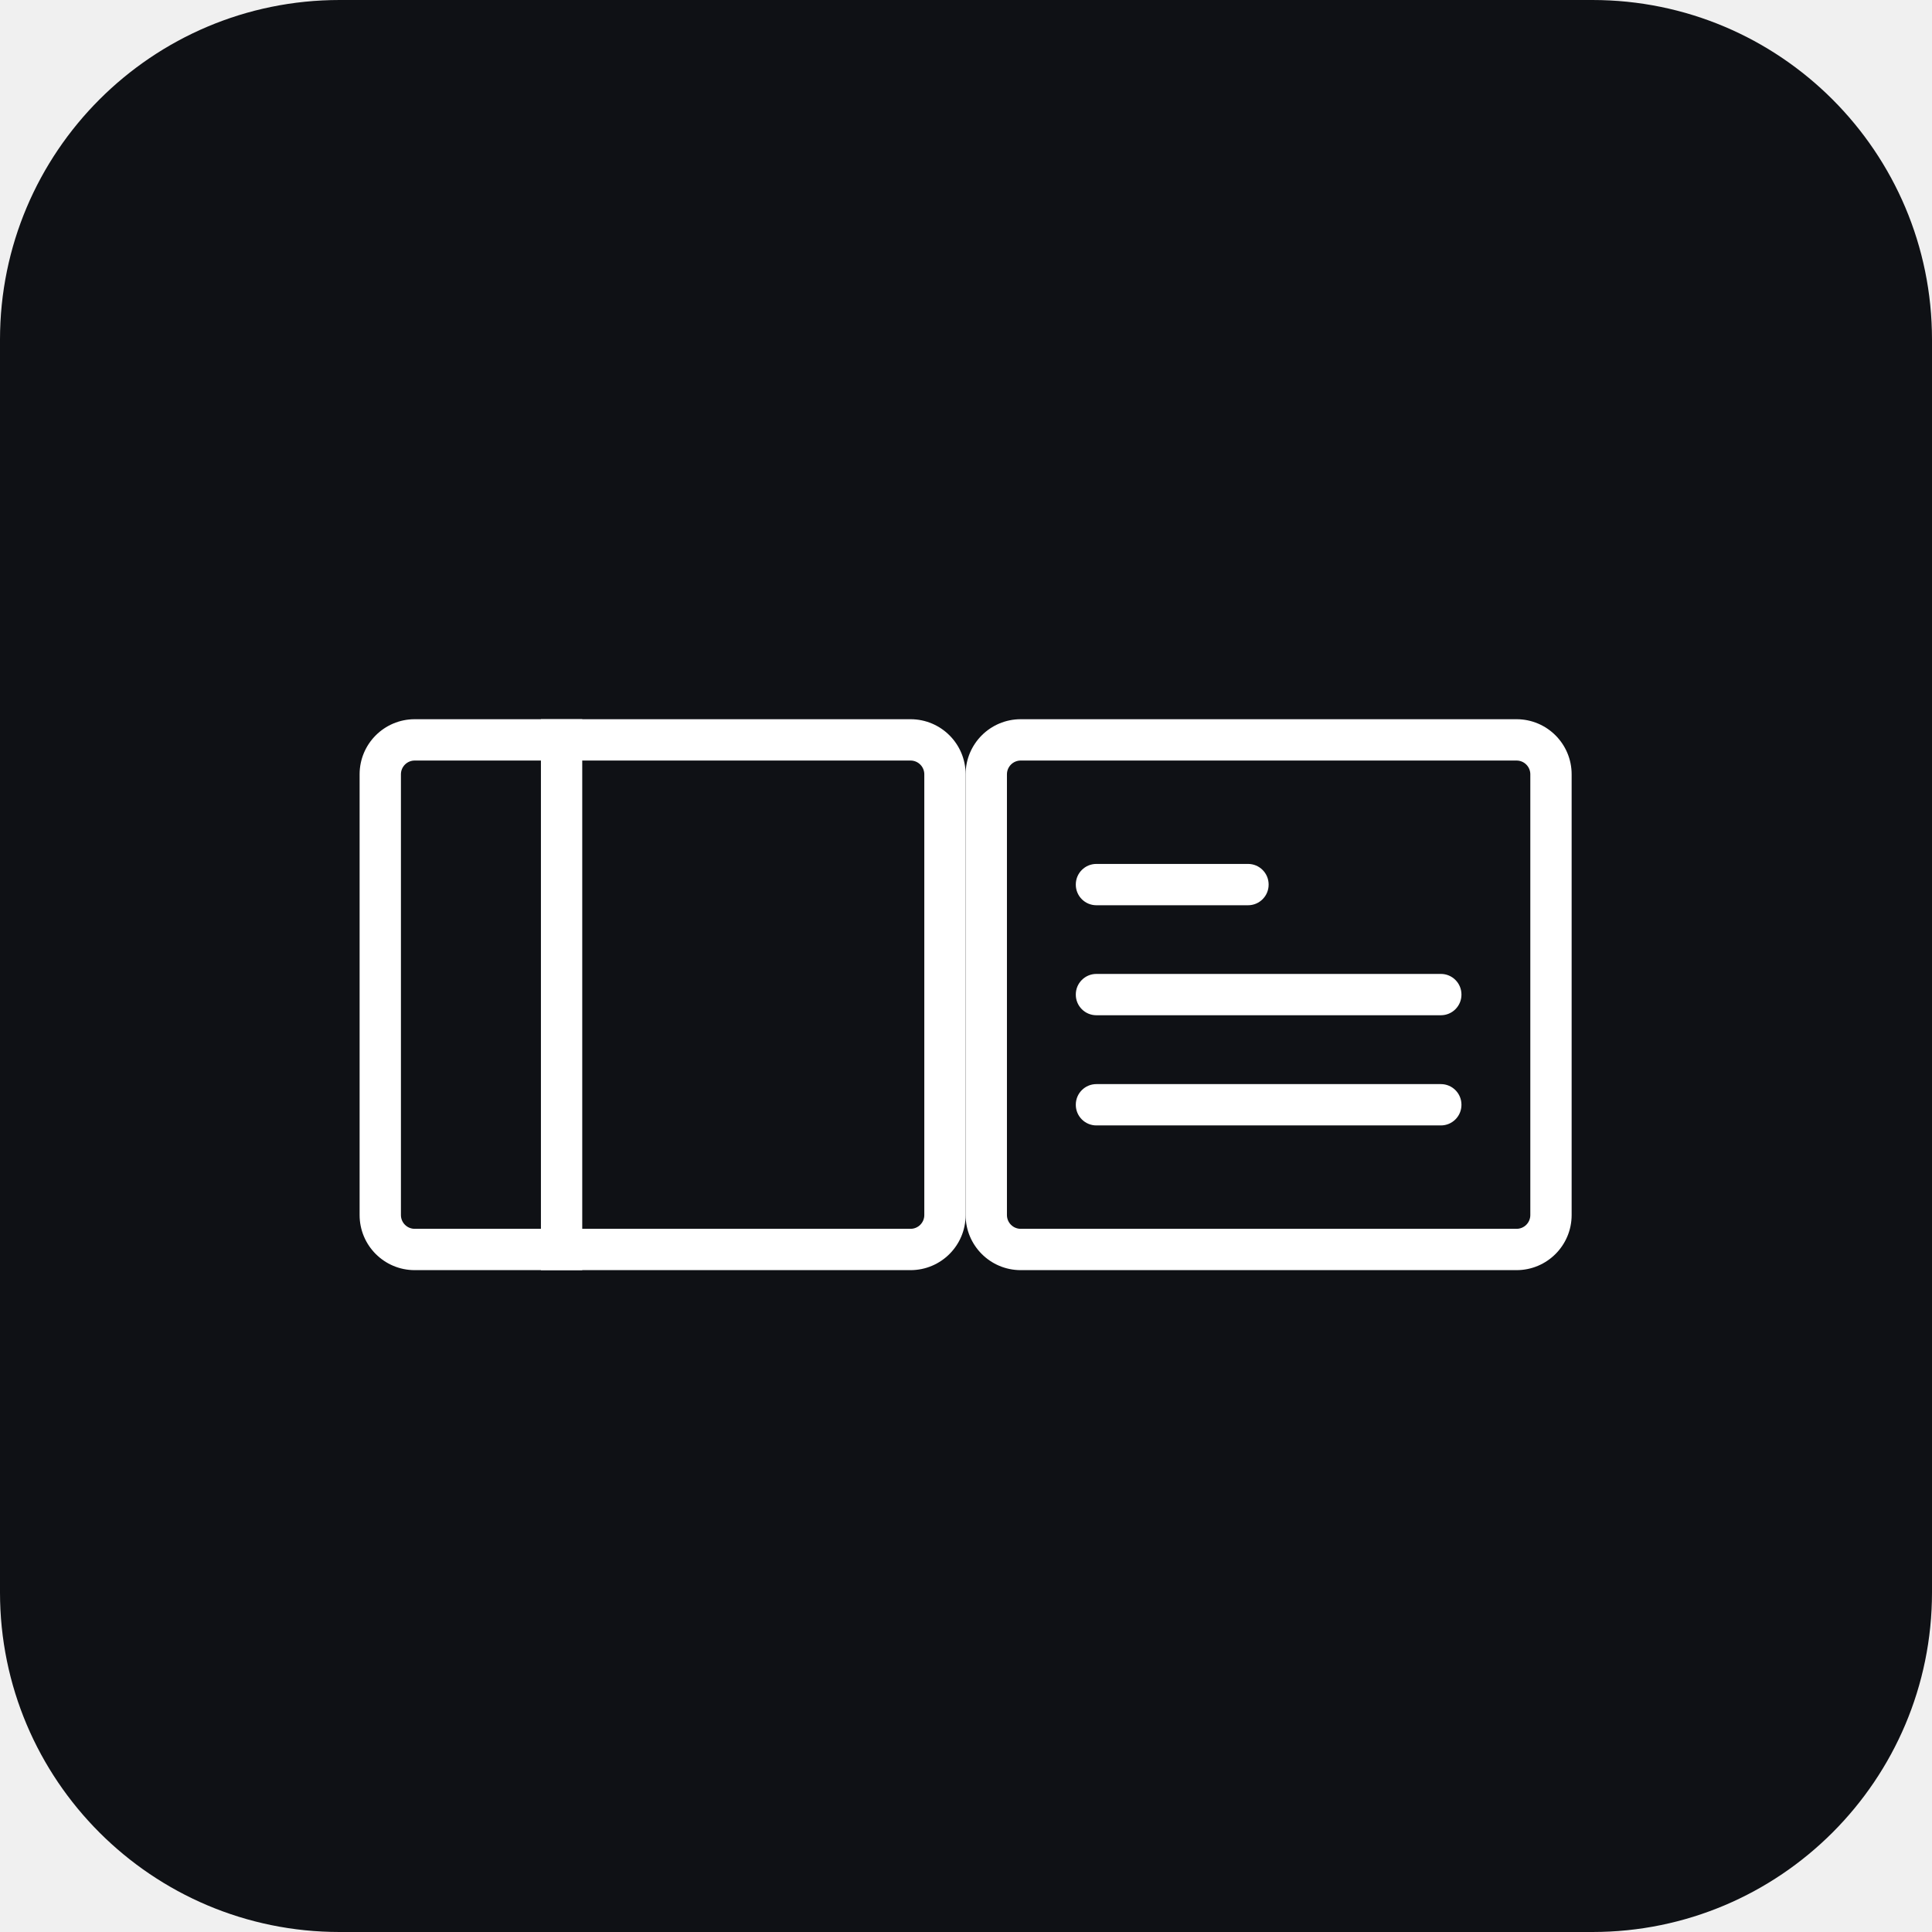
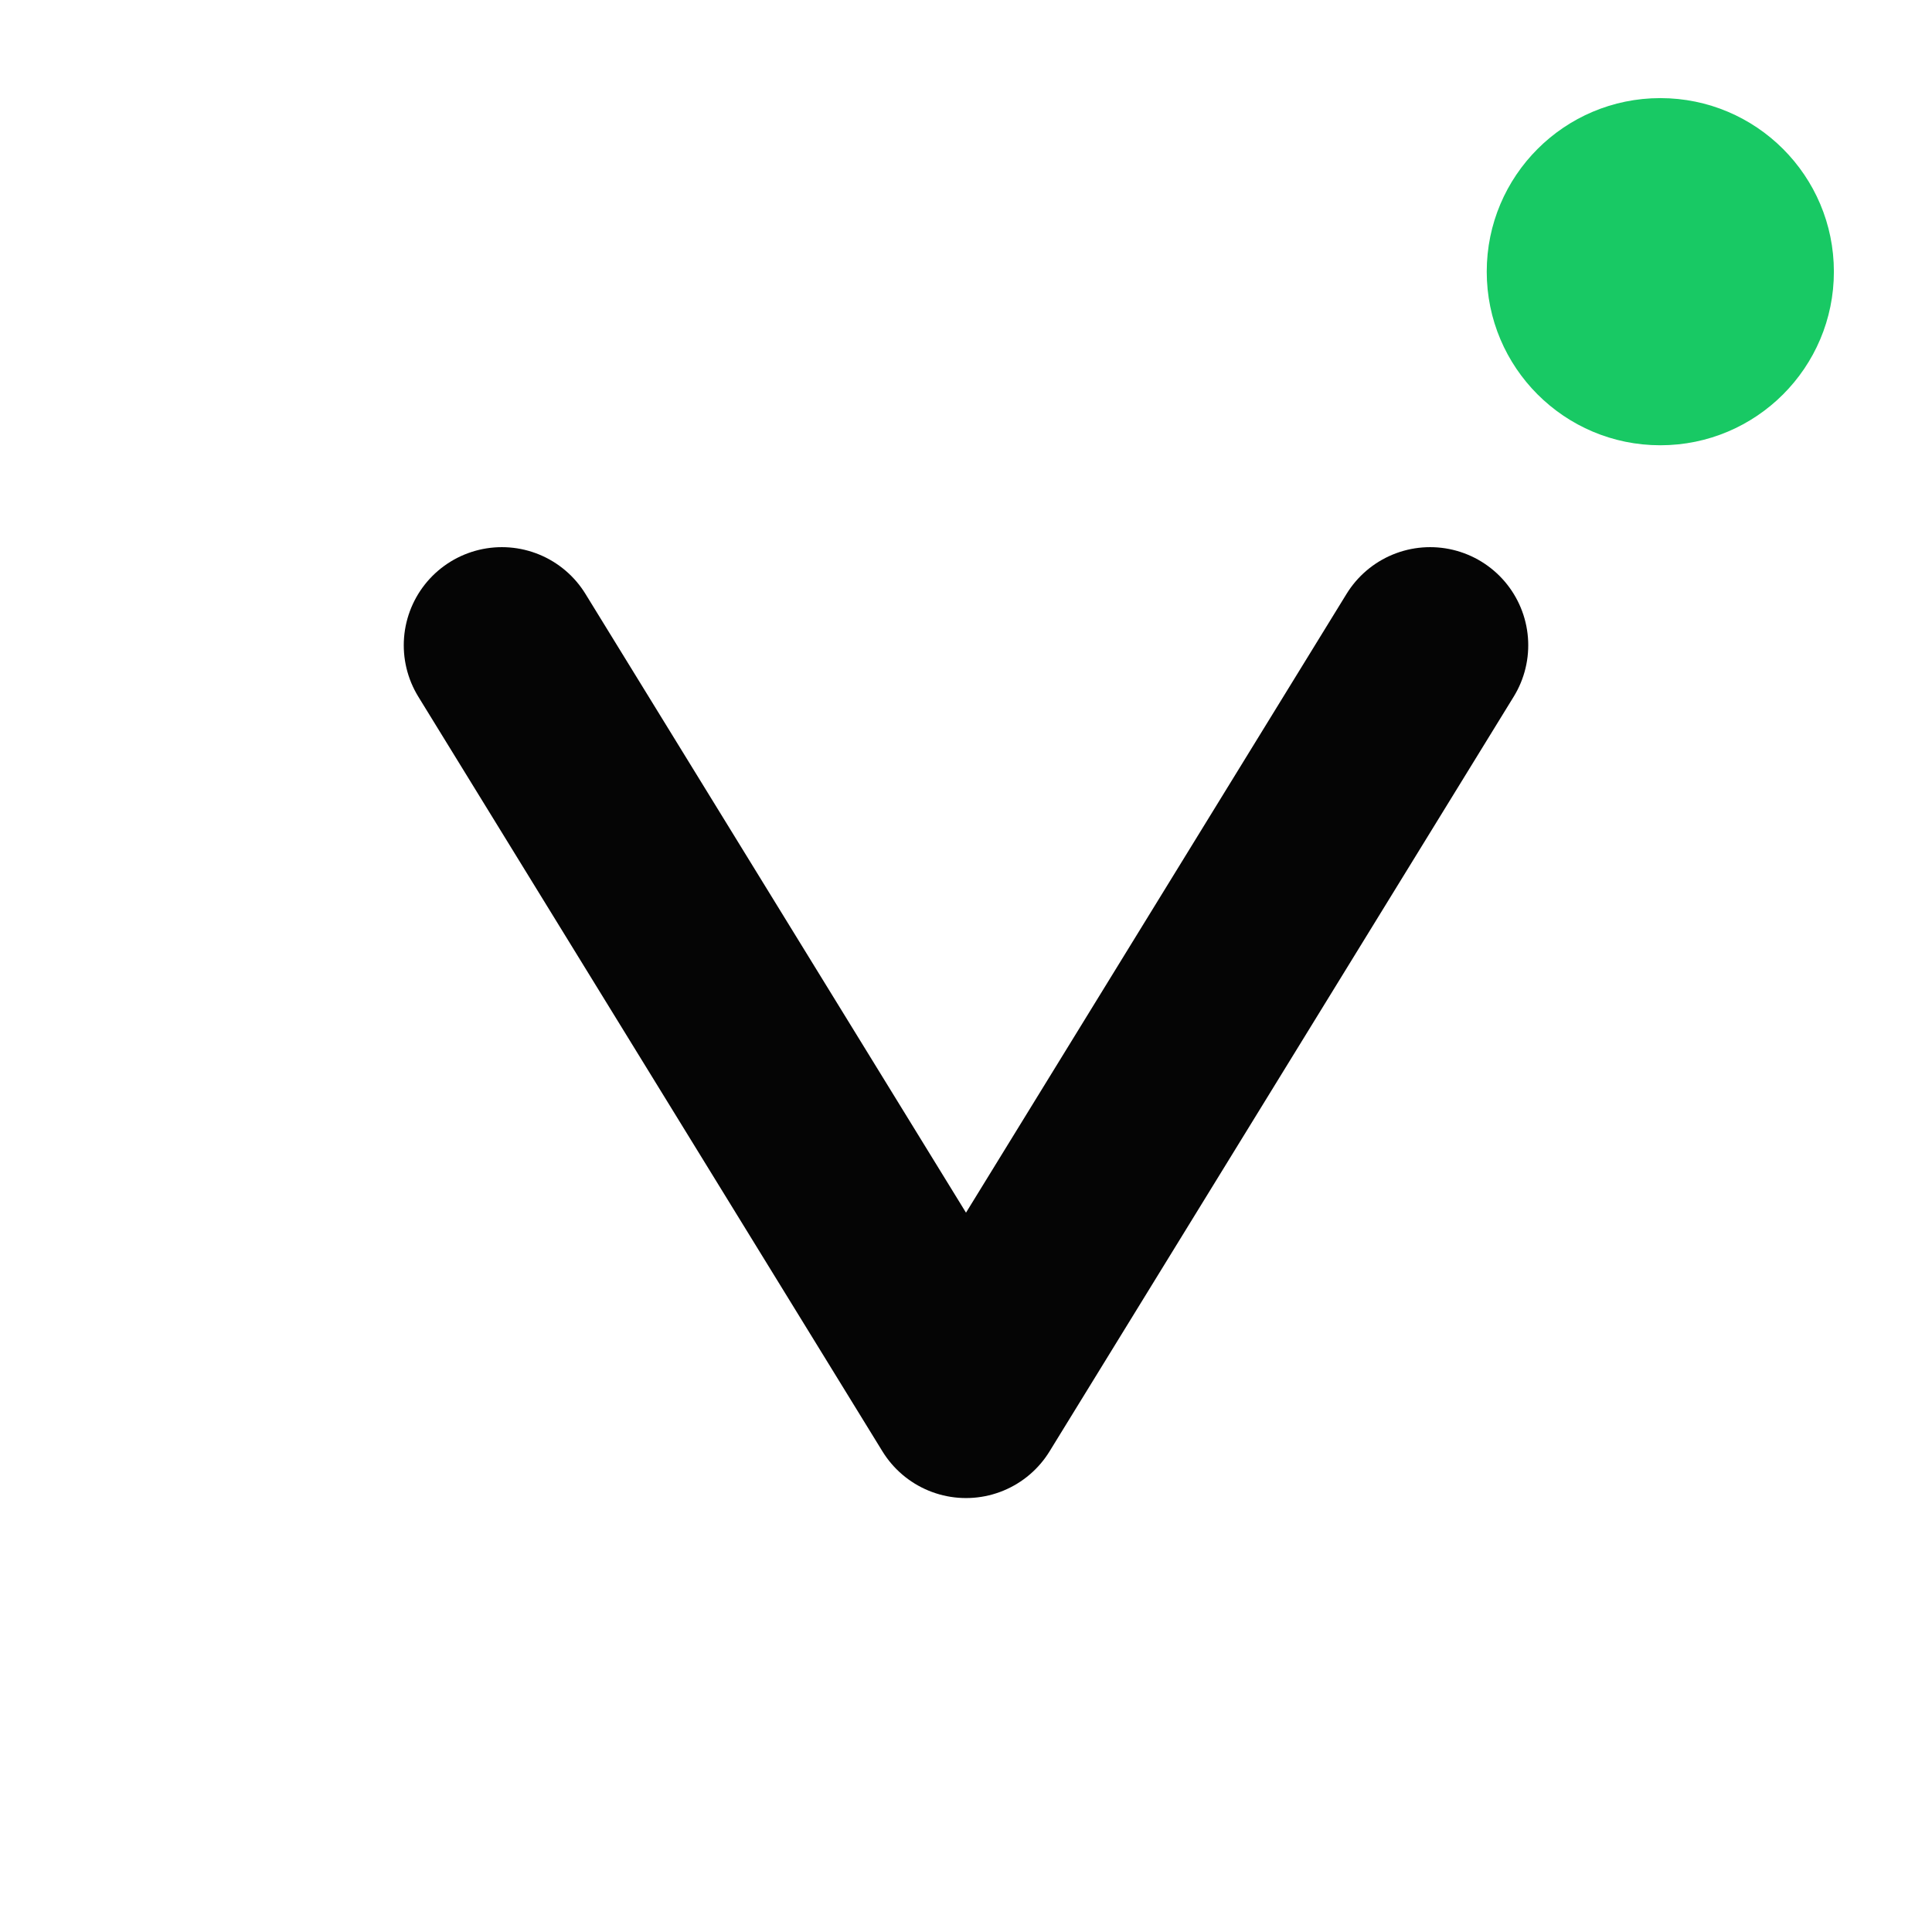
<svg xmlns="http://www.w3.org/2000/svg" width="1024" height="1024" viewBox="0 0 1024 1024">
-   <rect x="0" y="0" width="1024" height="1024" rx="180" fill="#0f1115" />
-   <rect x="190.6" y="381.2" width="321.2" height="292.0" rx="29.2" fill="#ffffff" />
-   <rect x="212.5" y="403.1" width="277.4" height="248.2" rx="7.3" fill="#0f1115" />
-   <rect x="286.7" y="381.2" width="21.9" height="292.0" fill="#ffffff" />
-   <rect x="511.8" y="381.2" width="321.2" height="292.0" rx="29.2" fill="#ffffff" />
-   <rect x="533.7" y="403.1" width="277.4" height="248.2" rx="7.3" fill="#0f1115" />
-   <rect x="570.2" y="457.9" width="102.2" height="21.9" rx="10.9" fill="#ffffff" />
-   <rect x="570.2" y="516.2" width="204.4" height="21.9" rx="10.9" fill="#ffffff" />
-   <rect x="570.2" y="574.6" width="204.4" height="21.9" rx="10.9" fill="#ffffff" />
+   <rect width="1024" height="1024" fill="#ffffff" />
+   <path d="M266 342 L512 742 L758 342" fill="none" stroke="#050505" stroke-width="104" stroke-linecap="round" stroke-linejoin="round" />
+   <circle cx="880" cy="144" r="92" fill="#18c964" />
</svg>
